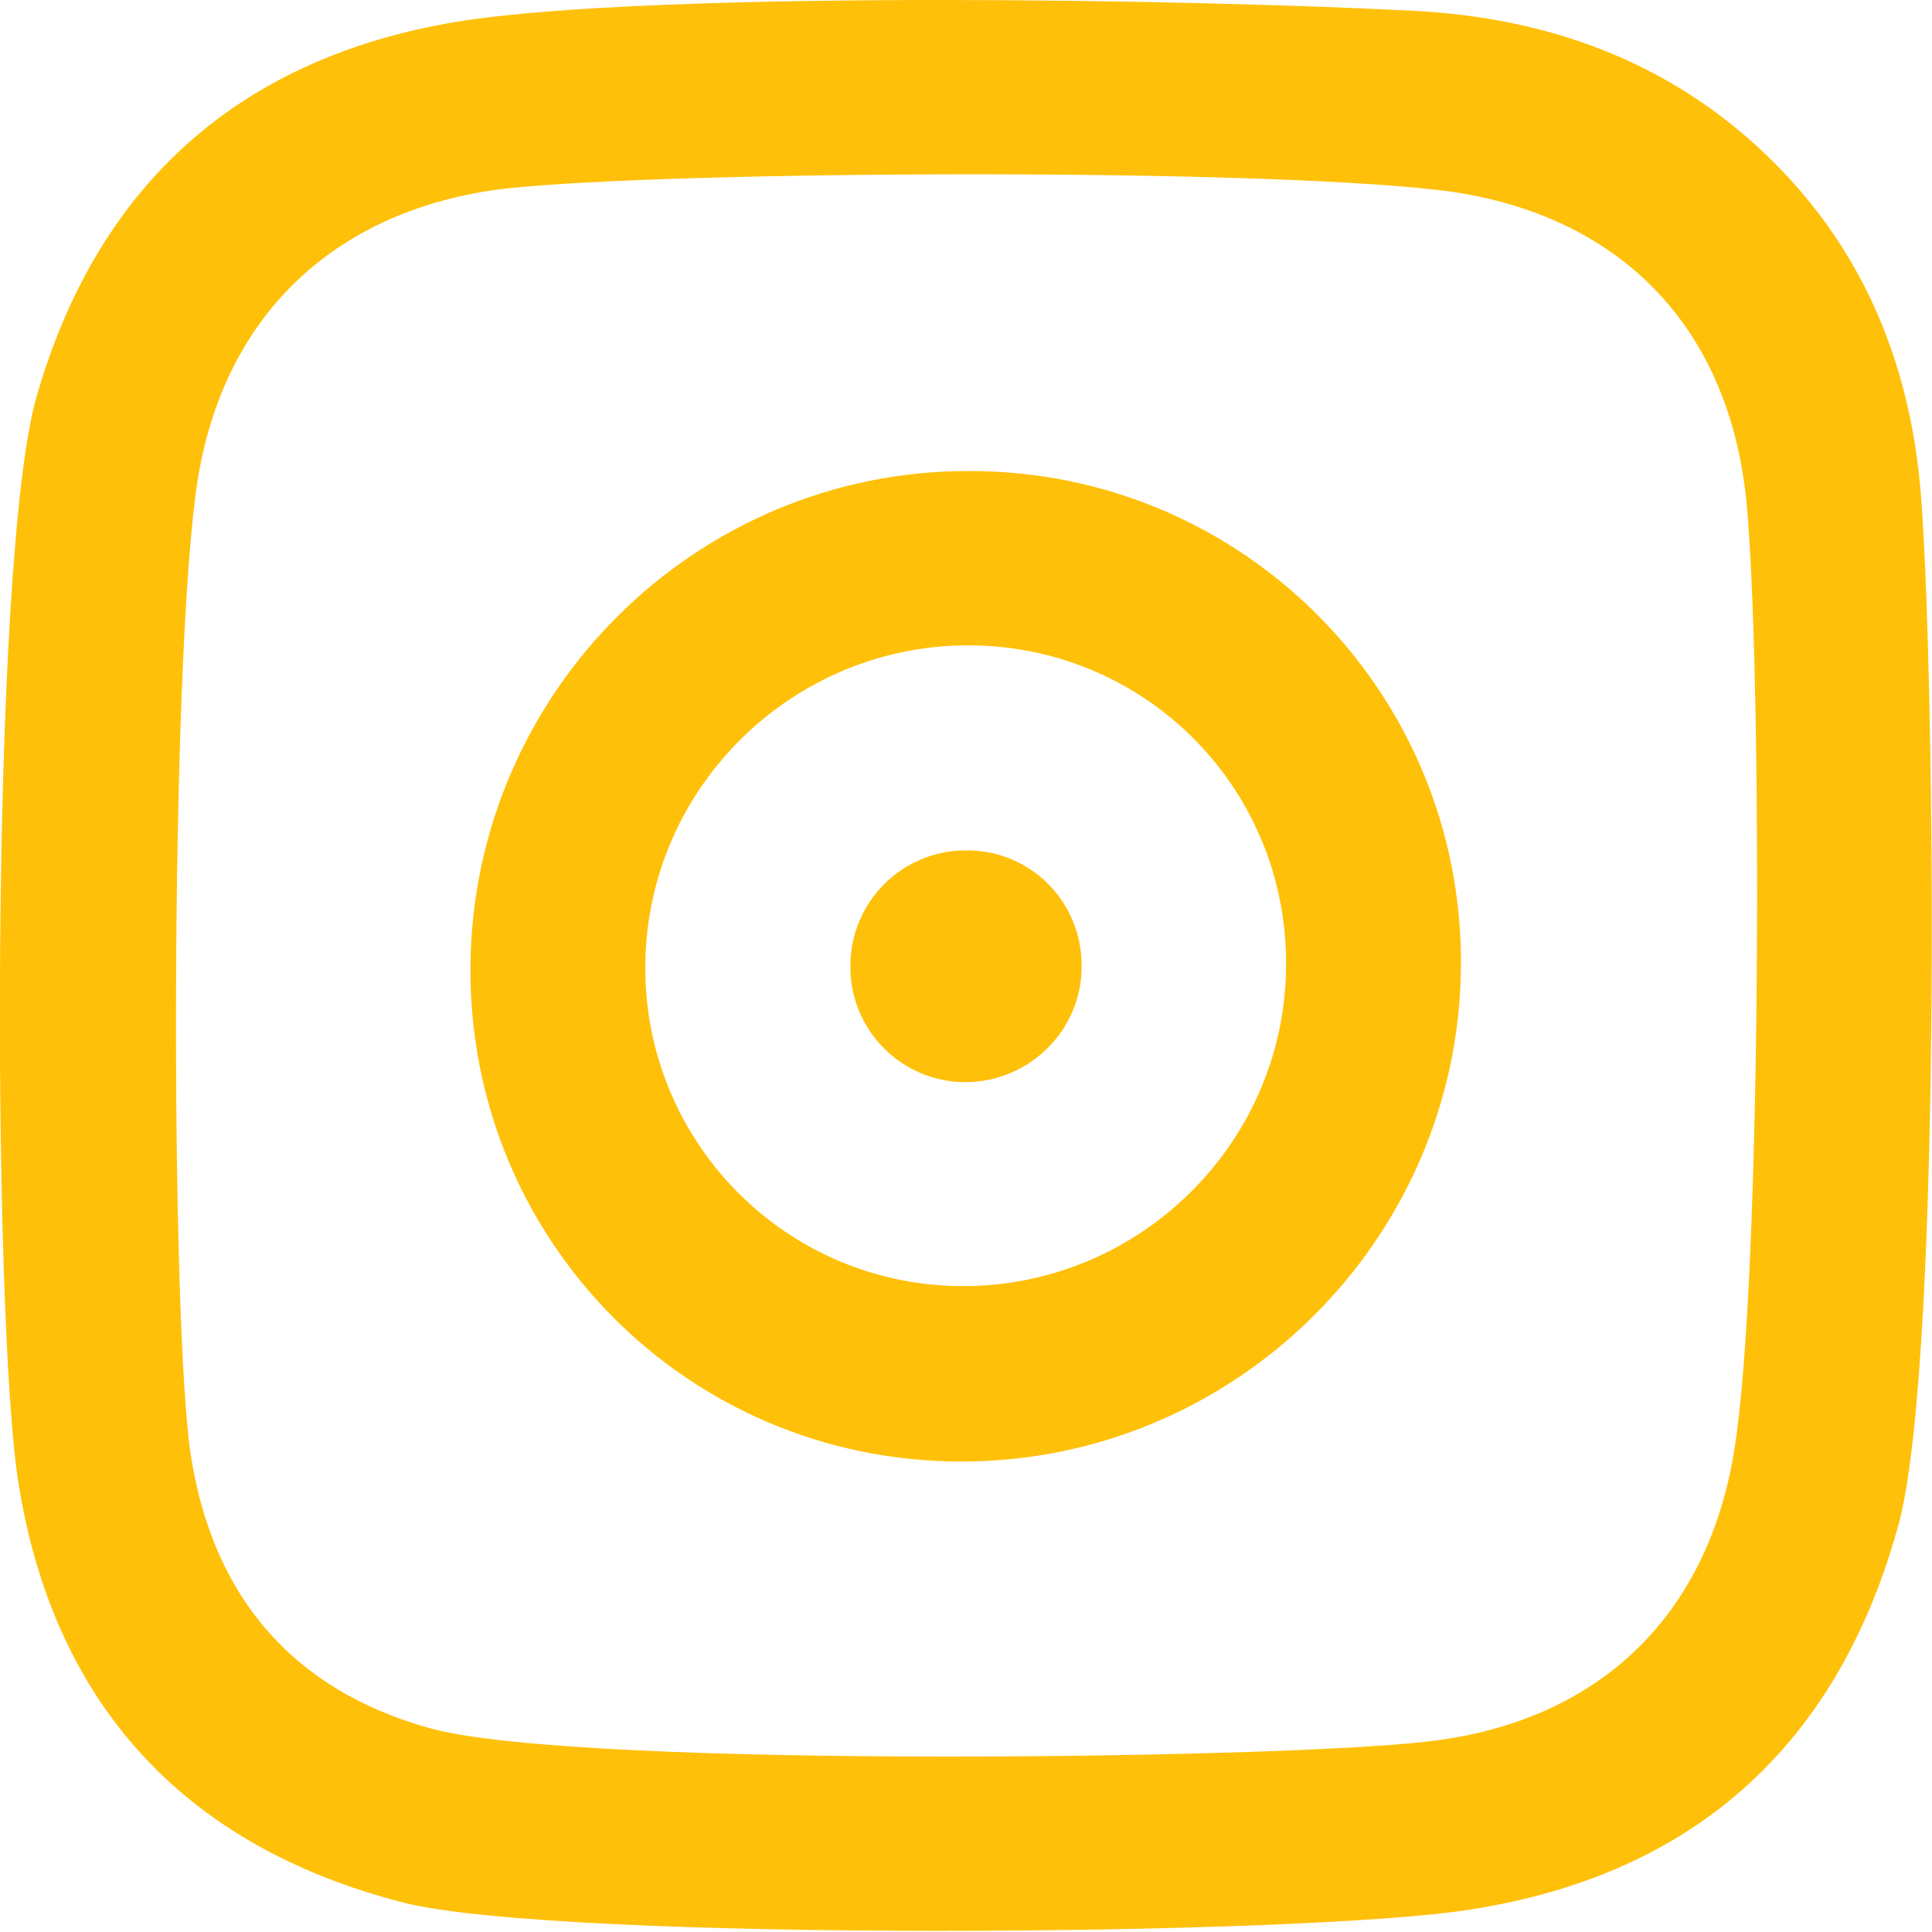
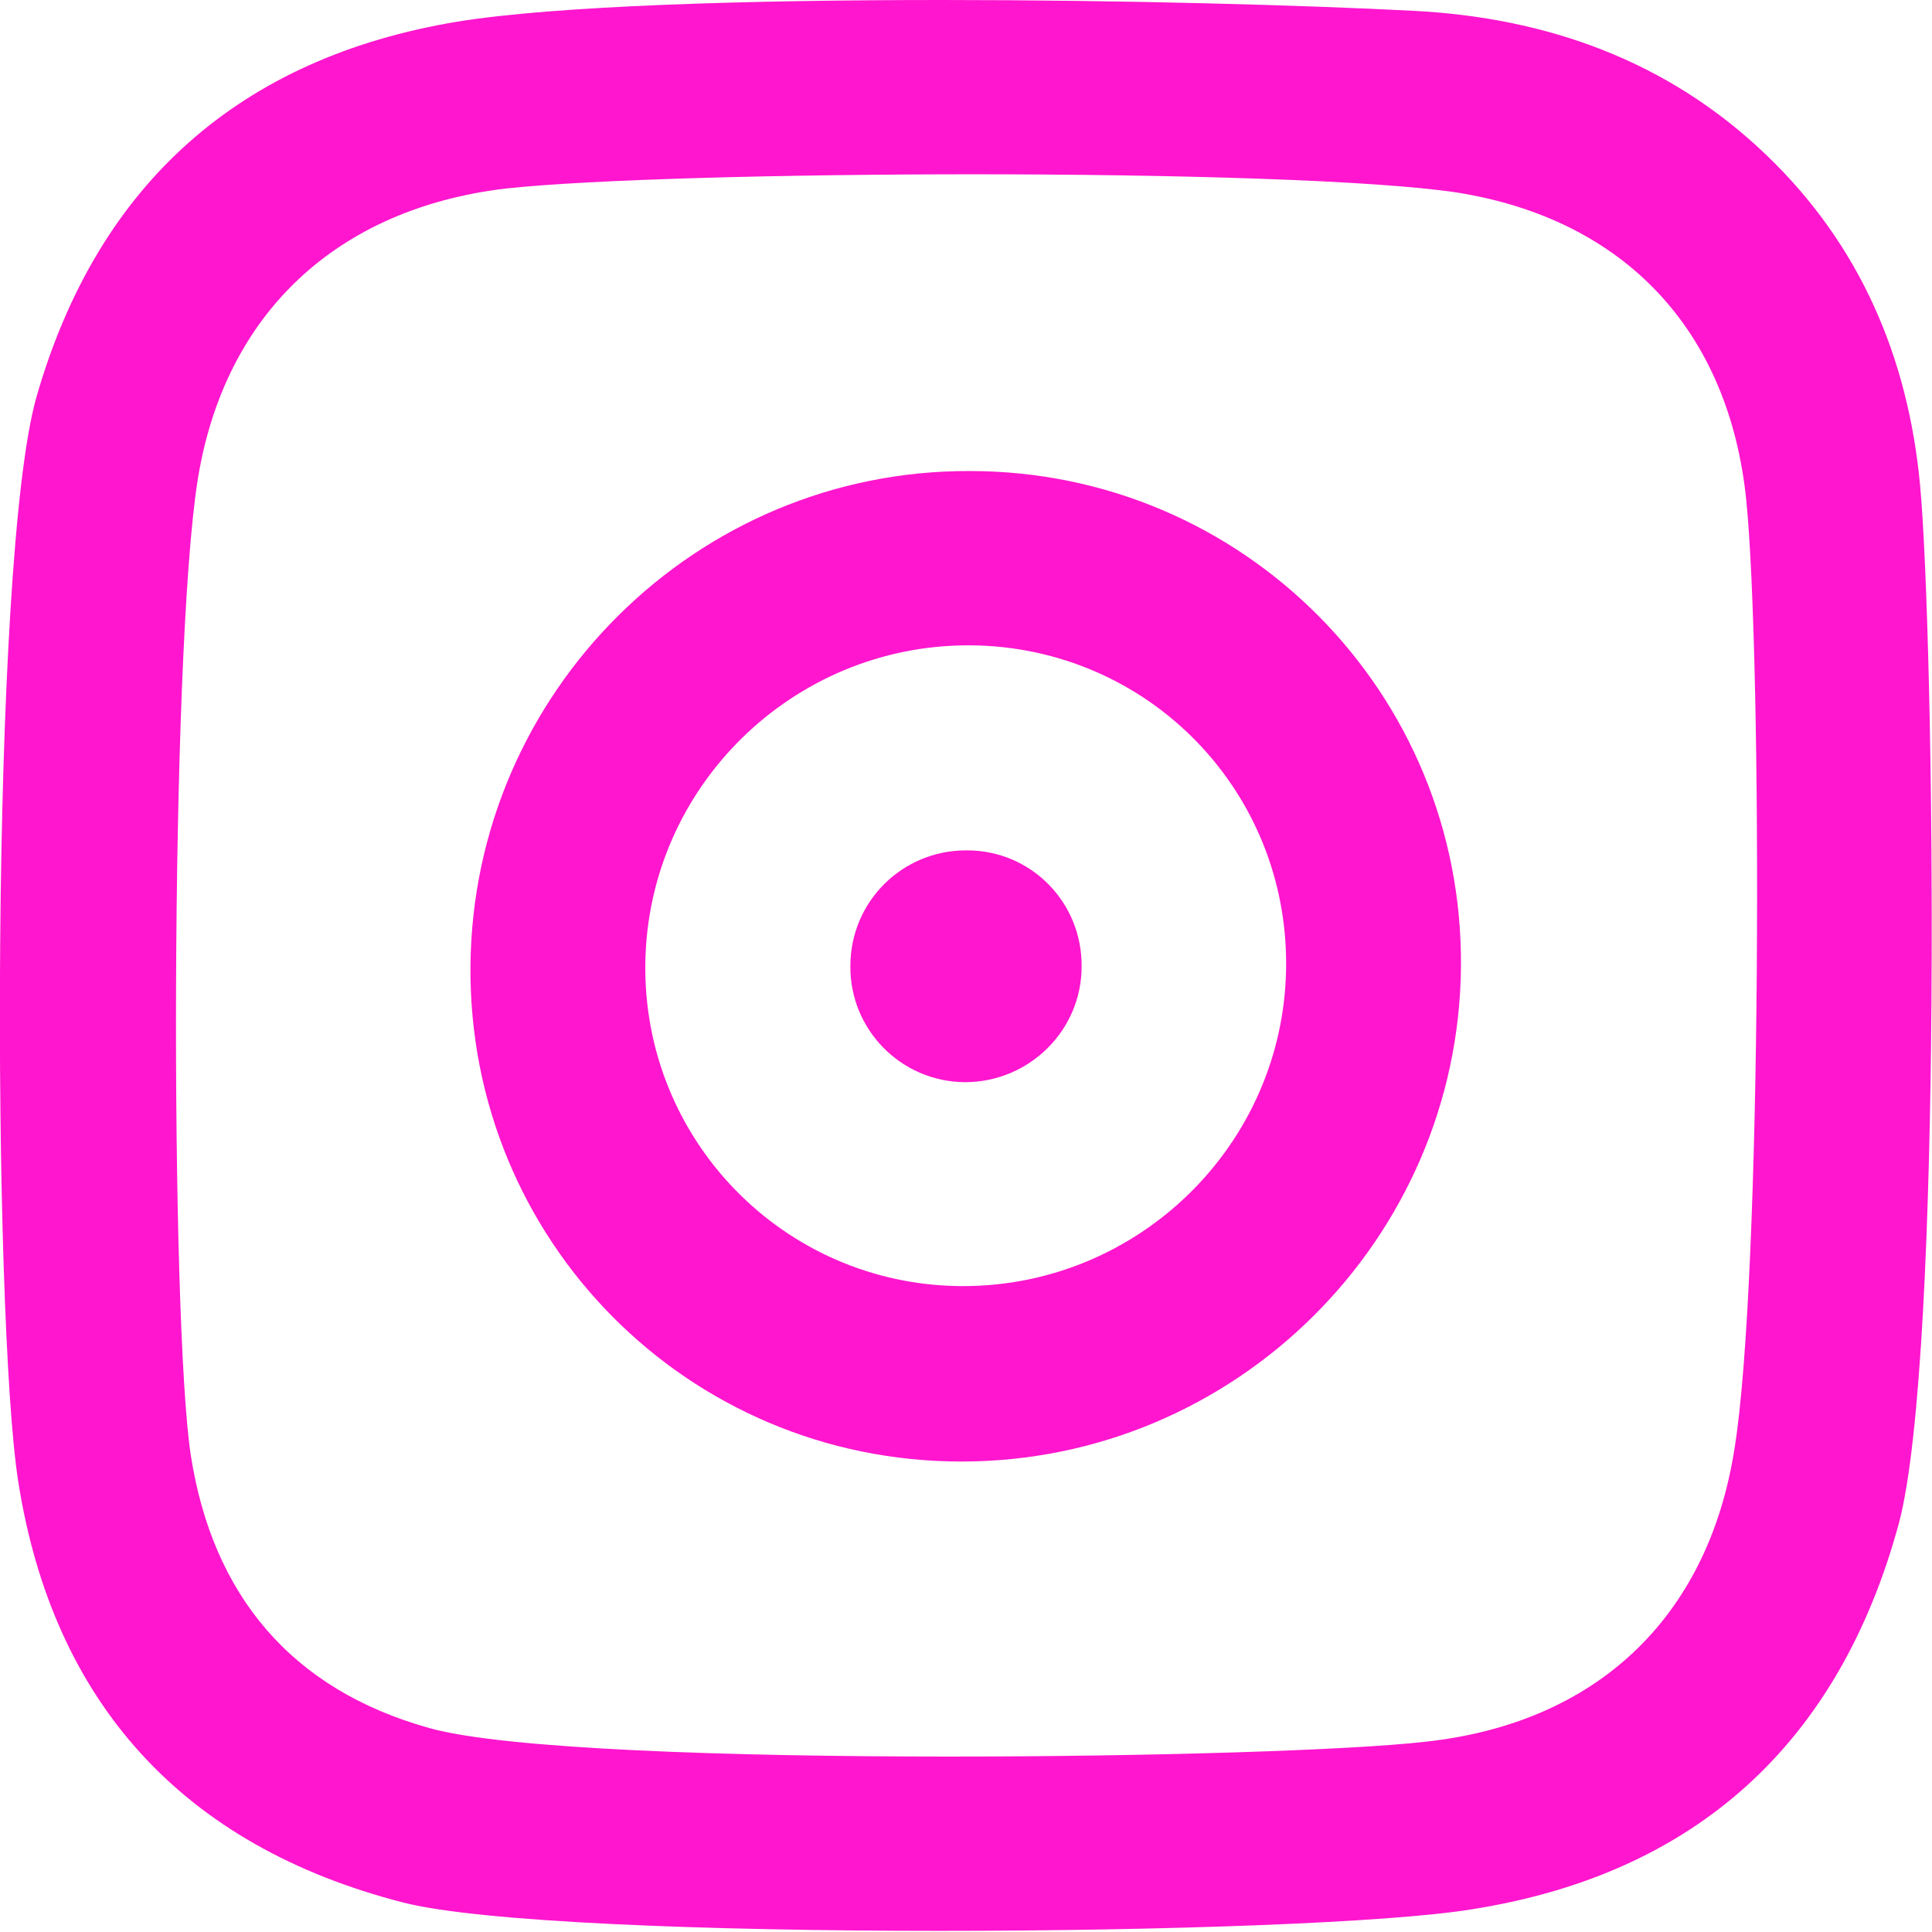
<svg xmlns="http://www.w3.org/2000/svg" version="1.1" id="Capa_1" x="0px" y="0px" viewBox="0 0 33.92 33.91" style="enable-background:new 0 0 33.92 33.91;" xml:space="preserve">
  <style type="text/css">
- 	.st0{fill:#FFC009;}
+ 	.st0{fill:#ff16ce;}
</style>
  <g>
    <path class="st0" d="M16.96,14.93c0.01,0,0.02,0,0.02,0c1.12,0,2.02,0.91,2.01,2.04C18.99,18.09,18.07,19,16.94,19   c-1.13-0.01-2.02-0.93-2.01-2.04C14.93,15.83,15.84,14.93,16.96,14.93z" />
    <path class="st0" d="M33.71,8.51c0.25,2.67,0.41,15.28-0.37,18.23c-1.05,3.87-3.57,6.16-7.49,6.78c-1.46,0.24-5.41,0.38-9.36,0.38   c-4.04,0-8.07-0.15-9.42-0.5c-3.85-0.99-6.14-3.5-6.75-7.39c-0.45-2.86-0.5-16.15,0.32-19.04c1.08-3.76,3.59-5.96,7.39-6.59   C9.76,0.1,13.13,0,16.54,0c3.17,0,6.36,0.09,8.28,0.19c2.33,0.12,4.46,0.87,6.19,2.53C32.66,4.3,33.5,6.28,33.71,8.51z    M30.45,25.45c0.49-2.98,0.49-13.86,0.21-16.66c-0.3-2.98-2.13-4.94-5.08-5.41c-1.46-0.22-4.98-0.32-8.48-0.32   c-3.38,0-6.74,0.09-8.22,0.25C5.93,3.66,3.94,5.49,3.47,8.43c-0.49,3.12-0.48,14.78-0.12,17.12c0.38,2.44,1.75,4.11,4.19,4.79   c1.32,0.37,5.26,0.5,9.12,0.5c3.56,0,7.05-0.11,8.36-0.26C28.01,30.26,29.98,28.42,30.45,25.45" />
    <path class="st0" d="M17.03,8.27c4.79,0,8.66,3.89,8.62,8.7c-0.04,4.79-3.96,8.69-8.77,8.69c-4.81,0-8.66-3.89-8.62-8.7   C8.3,12.15,12.23,8.25,17.03,8.27z M16.91,22.58c3.08,0,5.62-2.48,5.67-5.57c0.05-3.12-2.42-5.65-5.53-5.68c-0.02,0-0.03,0-0.05,0   c-3.08,0-5.62,2.48-5.67,5.57c-0.05,3.1,2.42,5.65,5.53,5.68C16.87,22.58,16.89,22.58,16.91,22.58" />
  </g>
</svg>
